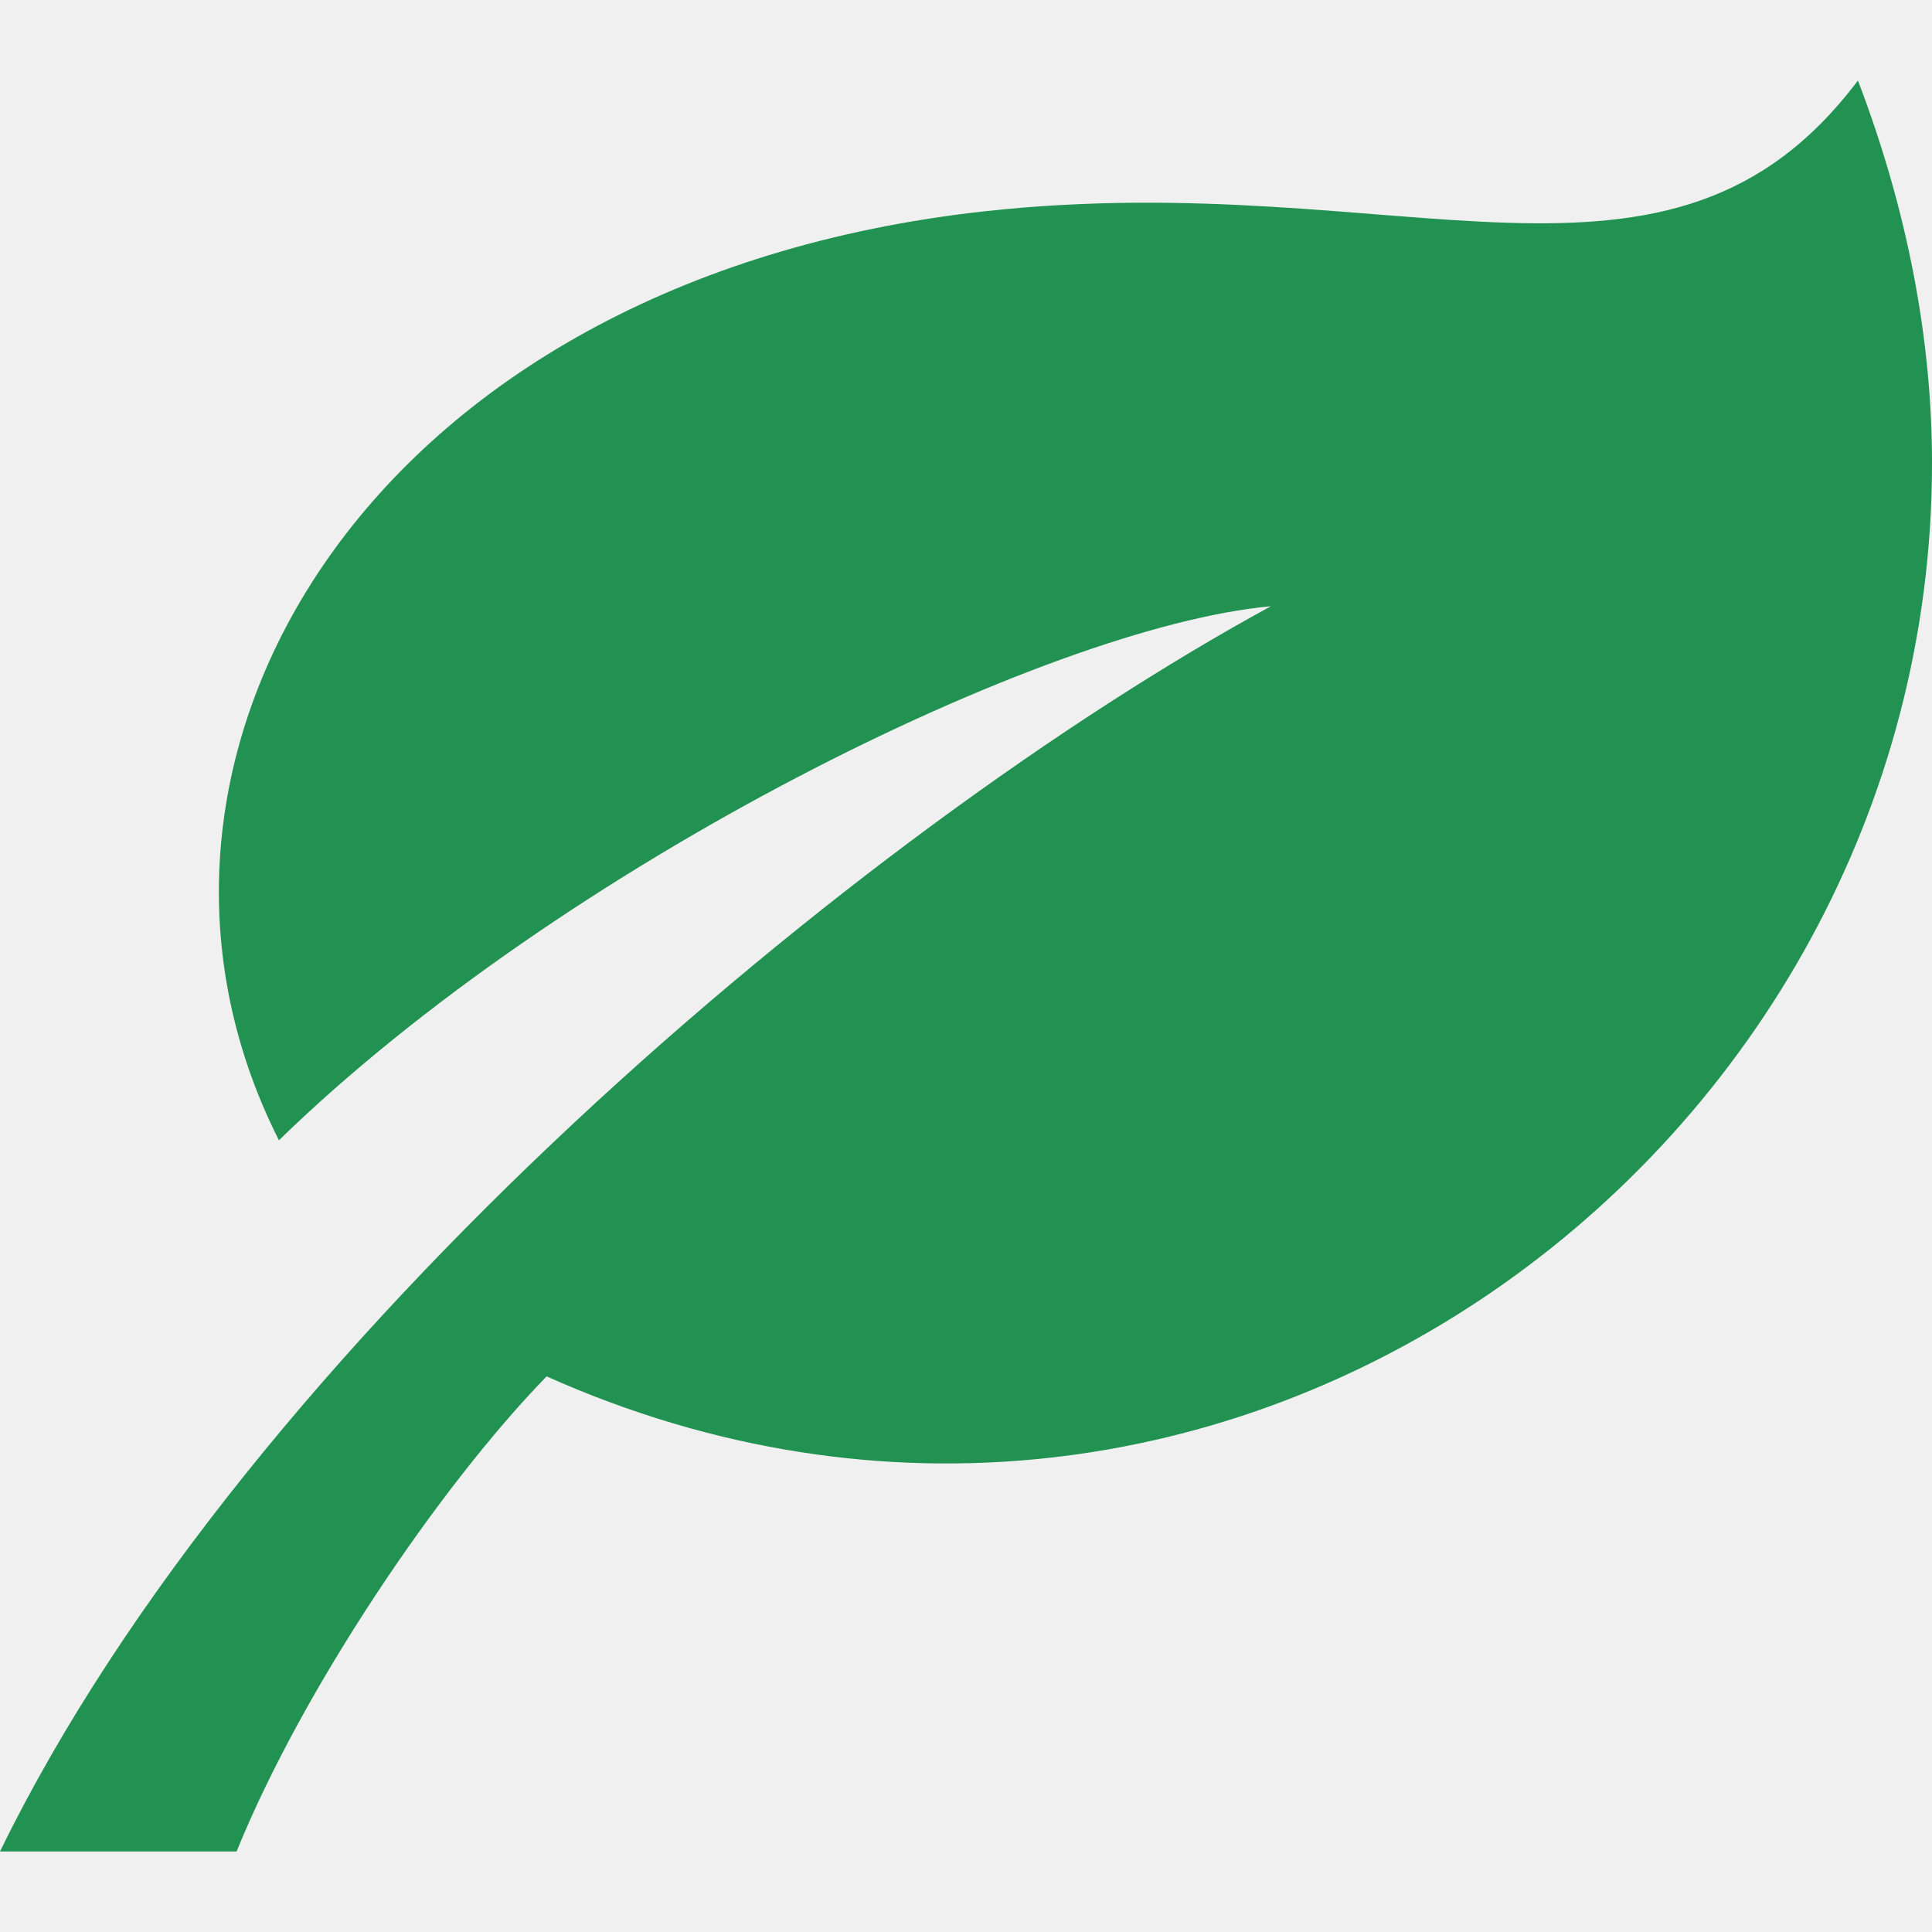
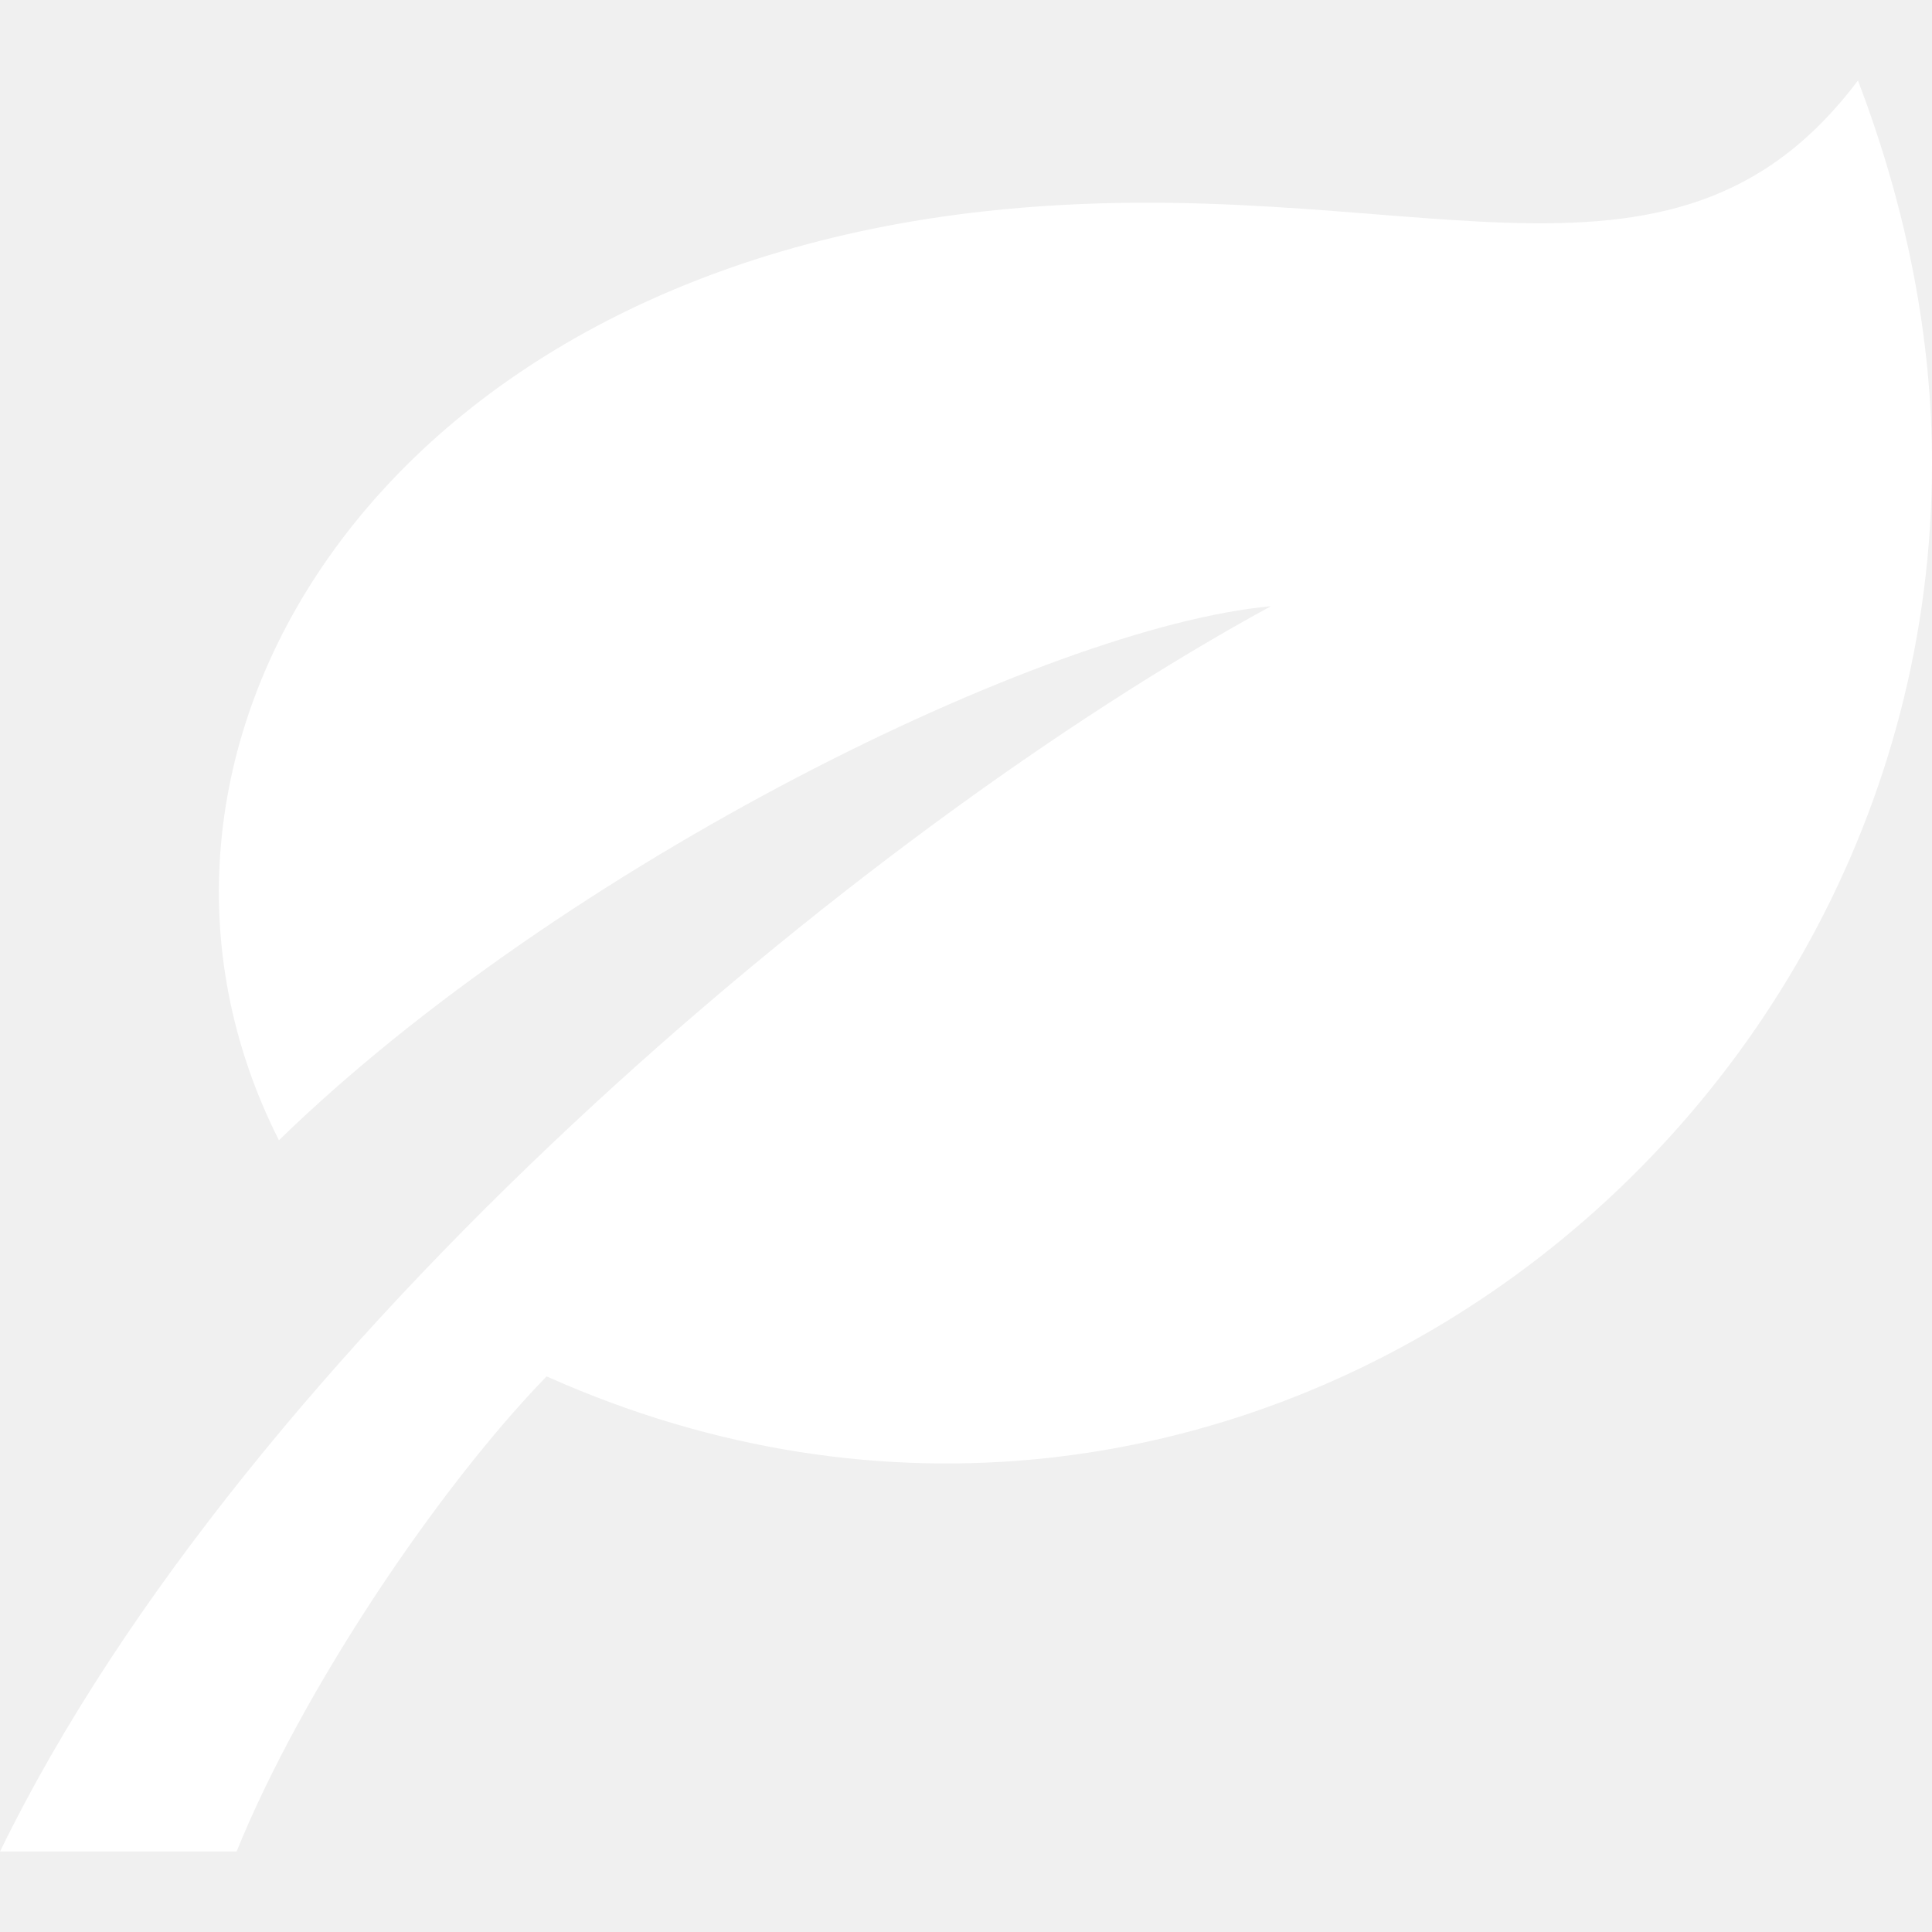
<svg xmlns="http://www.w3.org/2000/svg" width="24" height="24" viewBox="0 0 24 24" version="1.1" id="svg4">
  <defs id="defs8" />
-   <path d="M15.787 7.531c-5.107 2.785-12.72 9.177-15.787 15.469h2.939c.819-2.021 2.522-4.536 3.851-5.902 8.386 3.747 17.21-2.775 17.21-11.343 0-1.535-.302-3.136-.92-4.755-2.347 3.119-5.647 1.052-10.851 1.625-7.657.844-11.162 6.797-8.764 11.54 3.506-3.415 9.523-6.38 12.322-6.634z" id="path2" style="fill:#219251;fill-opacity:1" />
+   <path d="M15.787 7.531c-5.107 2.785-12.72 9.177-15.787 15.469h2.939c.819-2.021 2.522-4.536 3.851-5.902 8.386 3.747 17.21-2.775 17.21-11.343 0-1.535-.302-3.136-.92-4.755-2.347 3.119-5.647 1.052-10.851 1.625-7.657.844-11.162 6.797-8.764 11.54 3.506-3.415 9.523-6.38 12.322-6.634z" id="path2" style="fill:#ffffff;fill-opacity:1" />
</svg>
